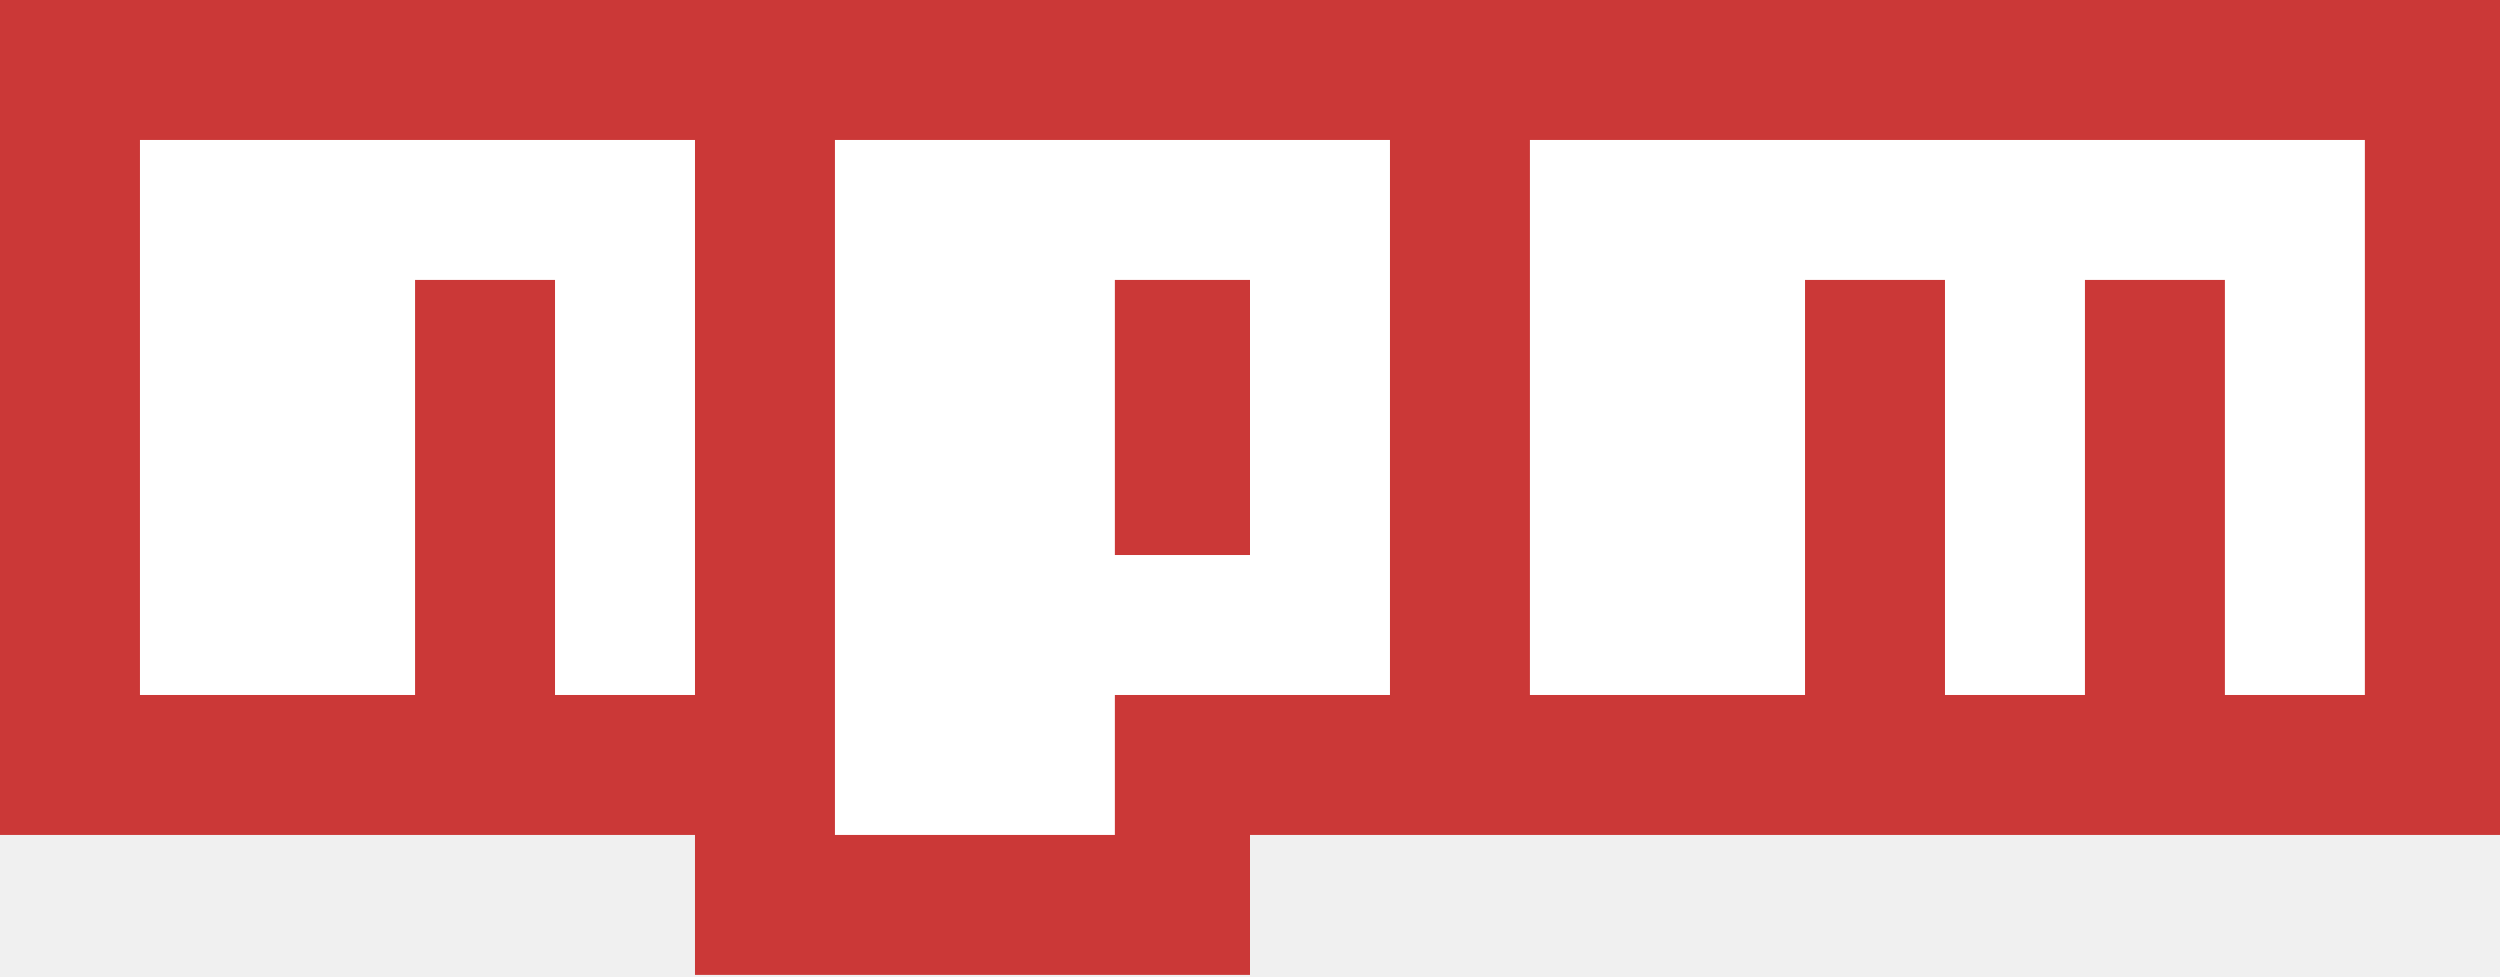
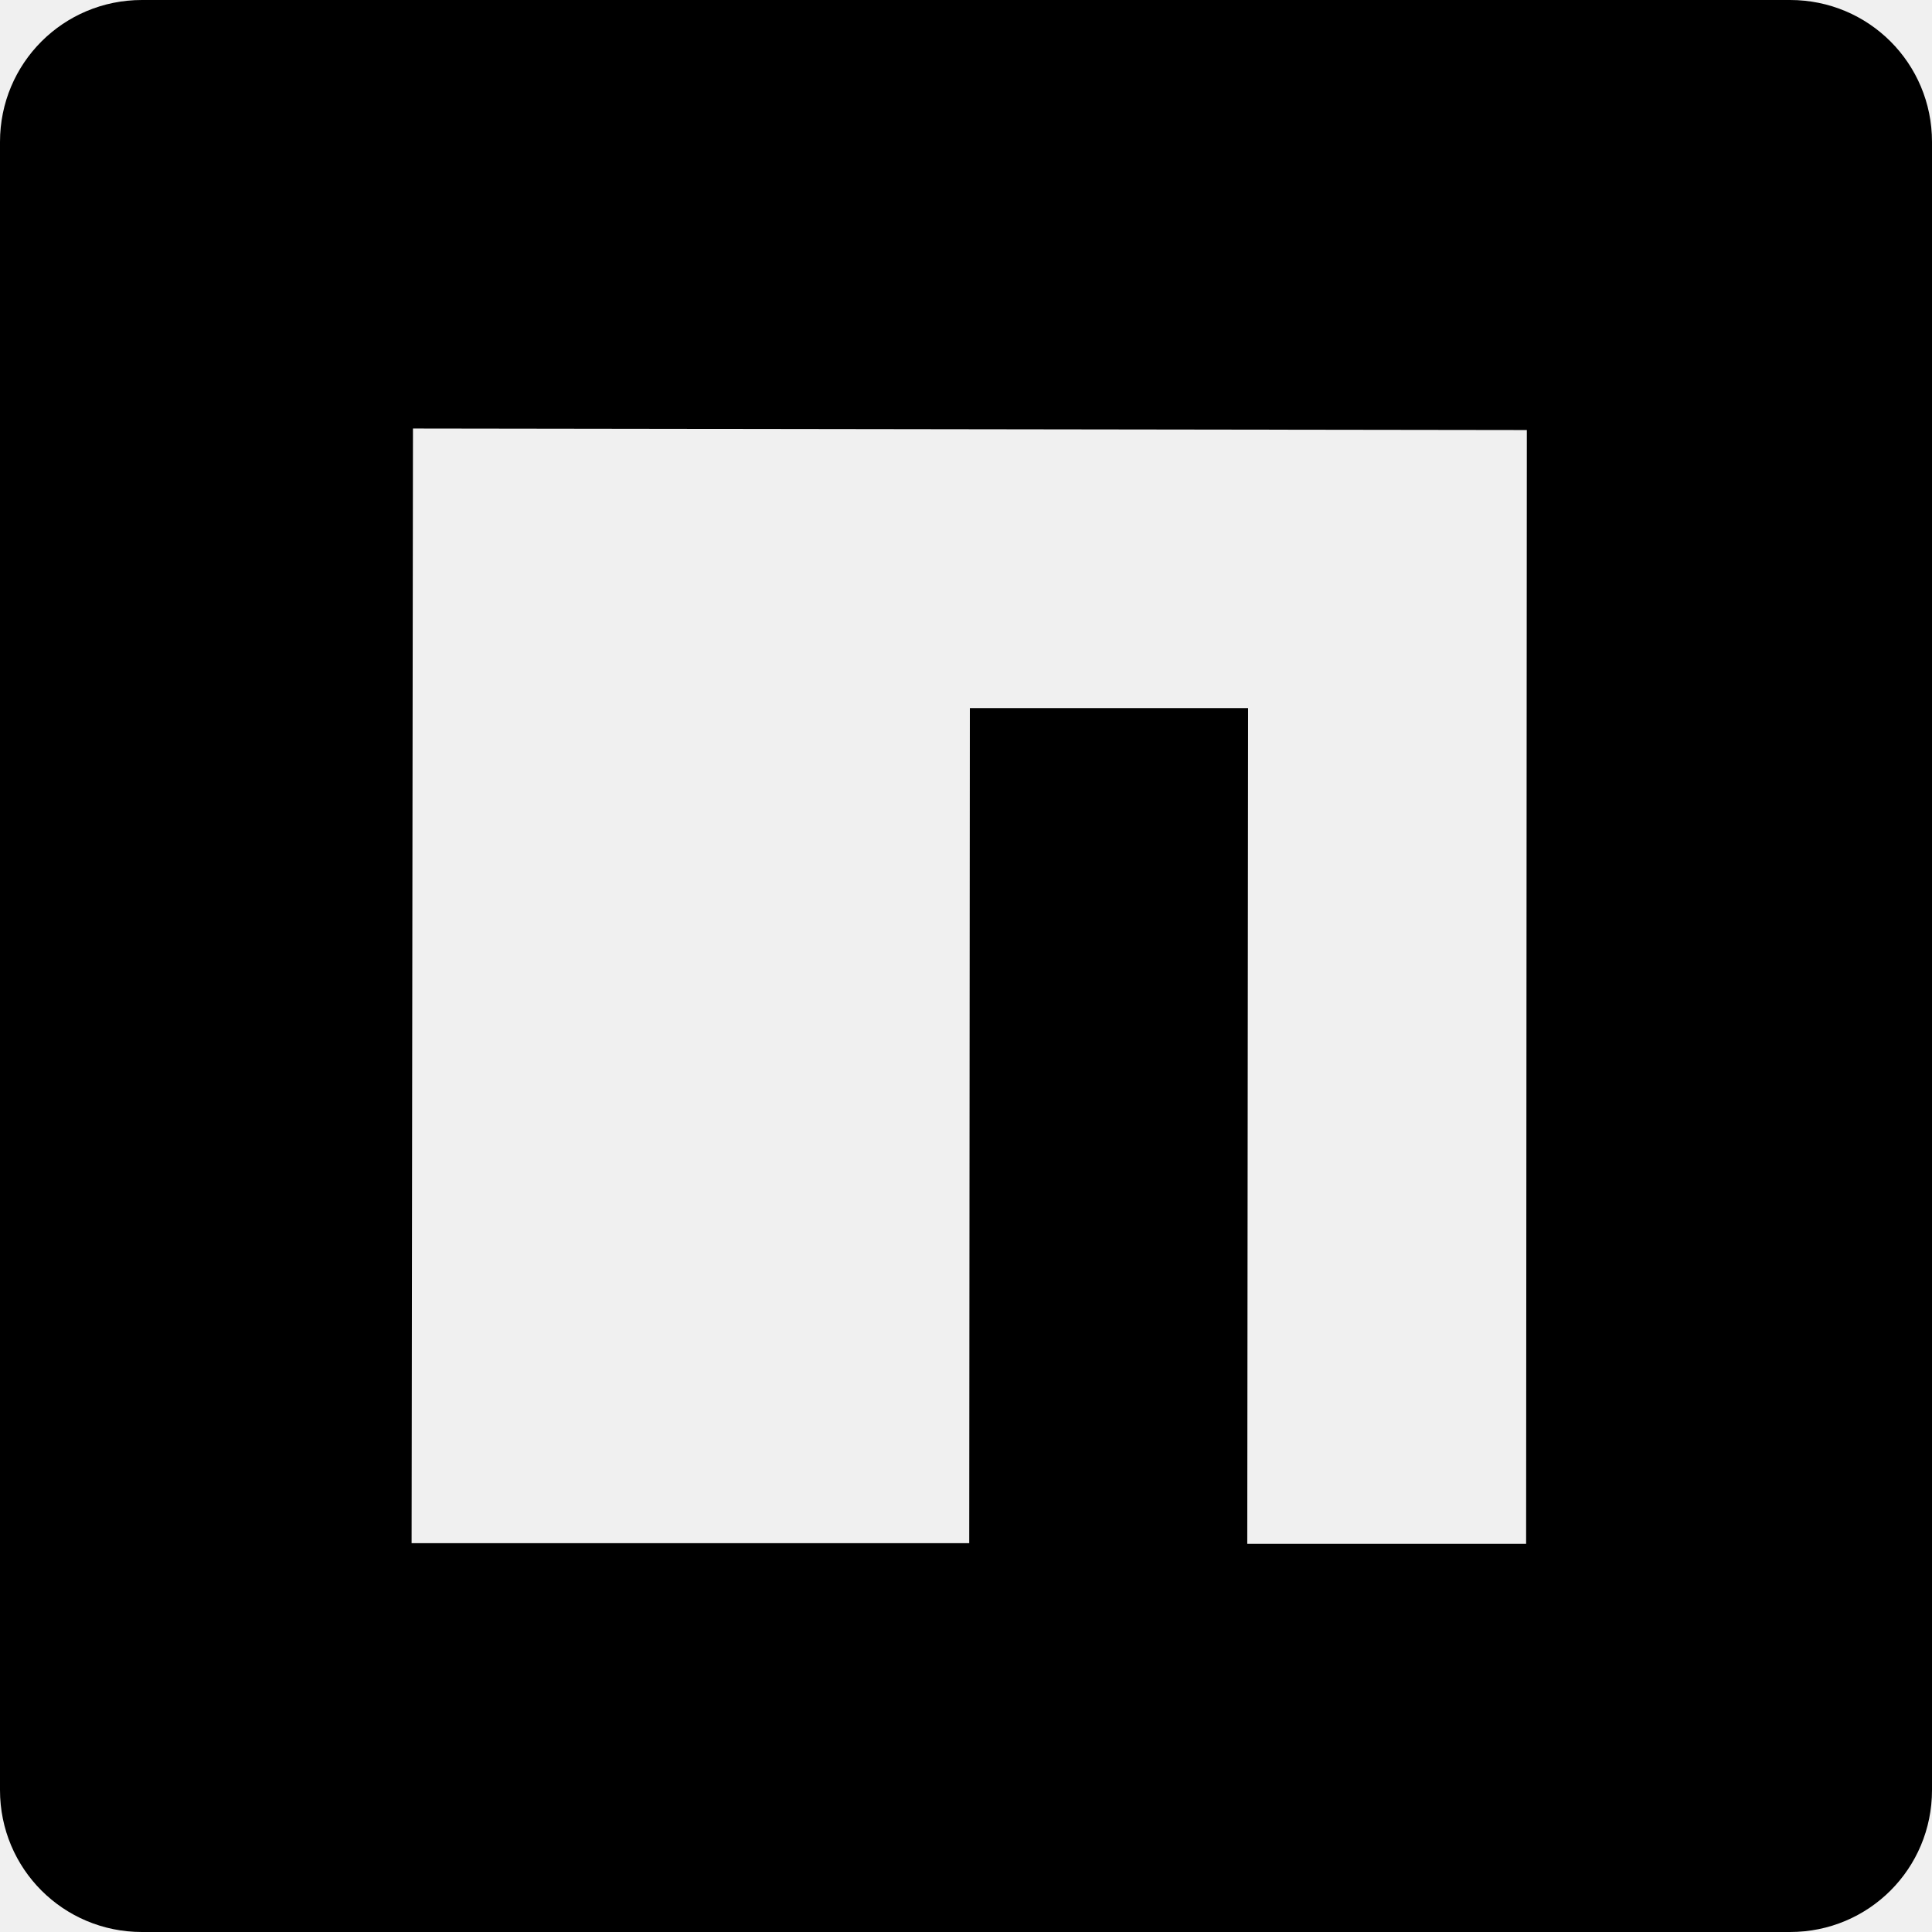
- <svg xmlns="http://www.w3.org/2000/svg" width="100%" height="100%" viewBox="0 0 256 100" preserveAspectRatio="xMinYMin meet">
-   <path d="M0 0v85.498h71.166V99.83H128V85.498h128V0H0z" fill="#CB3837" />
-   <path d="M42.502 14.332h-28.17v56.834h28.17V28.664h14.332v42.502h14.332V14.332H42.502zM85.498 14.332v71.166h28.664V71.166h28.17V14.332H85.498zM128 56.834h-13.838v-28.17H128v28.17zM184.834 14.332h-28.17v56.834h28.17V28.664h14.332v42.502h14.332V28.664h14.332v42.502h14.332V14.332h-57.328z" fill="#FFF" />
+ <svg xmlns="http://www.w3.org/2000/svg" role="img" viewBox="0 0 24 24">
+   <path d="M1.763 0C.786 0 0 .786 0 1.763v20.474C0 23.214.786 24 1.763 24h20.474c.977 0 1.763-.786 1.763-1.763V1.763C24 .786 23.214 0 22.237 0zM5.13 5.323l13.837.019-.009 13.836h-3.464l.01-10.382h-3.456L12.04 19.17H5.113z" />
</svg>
